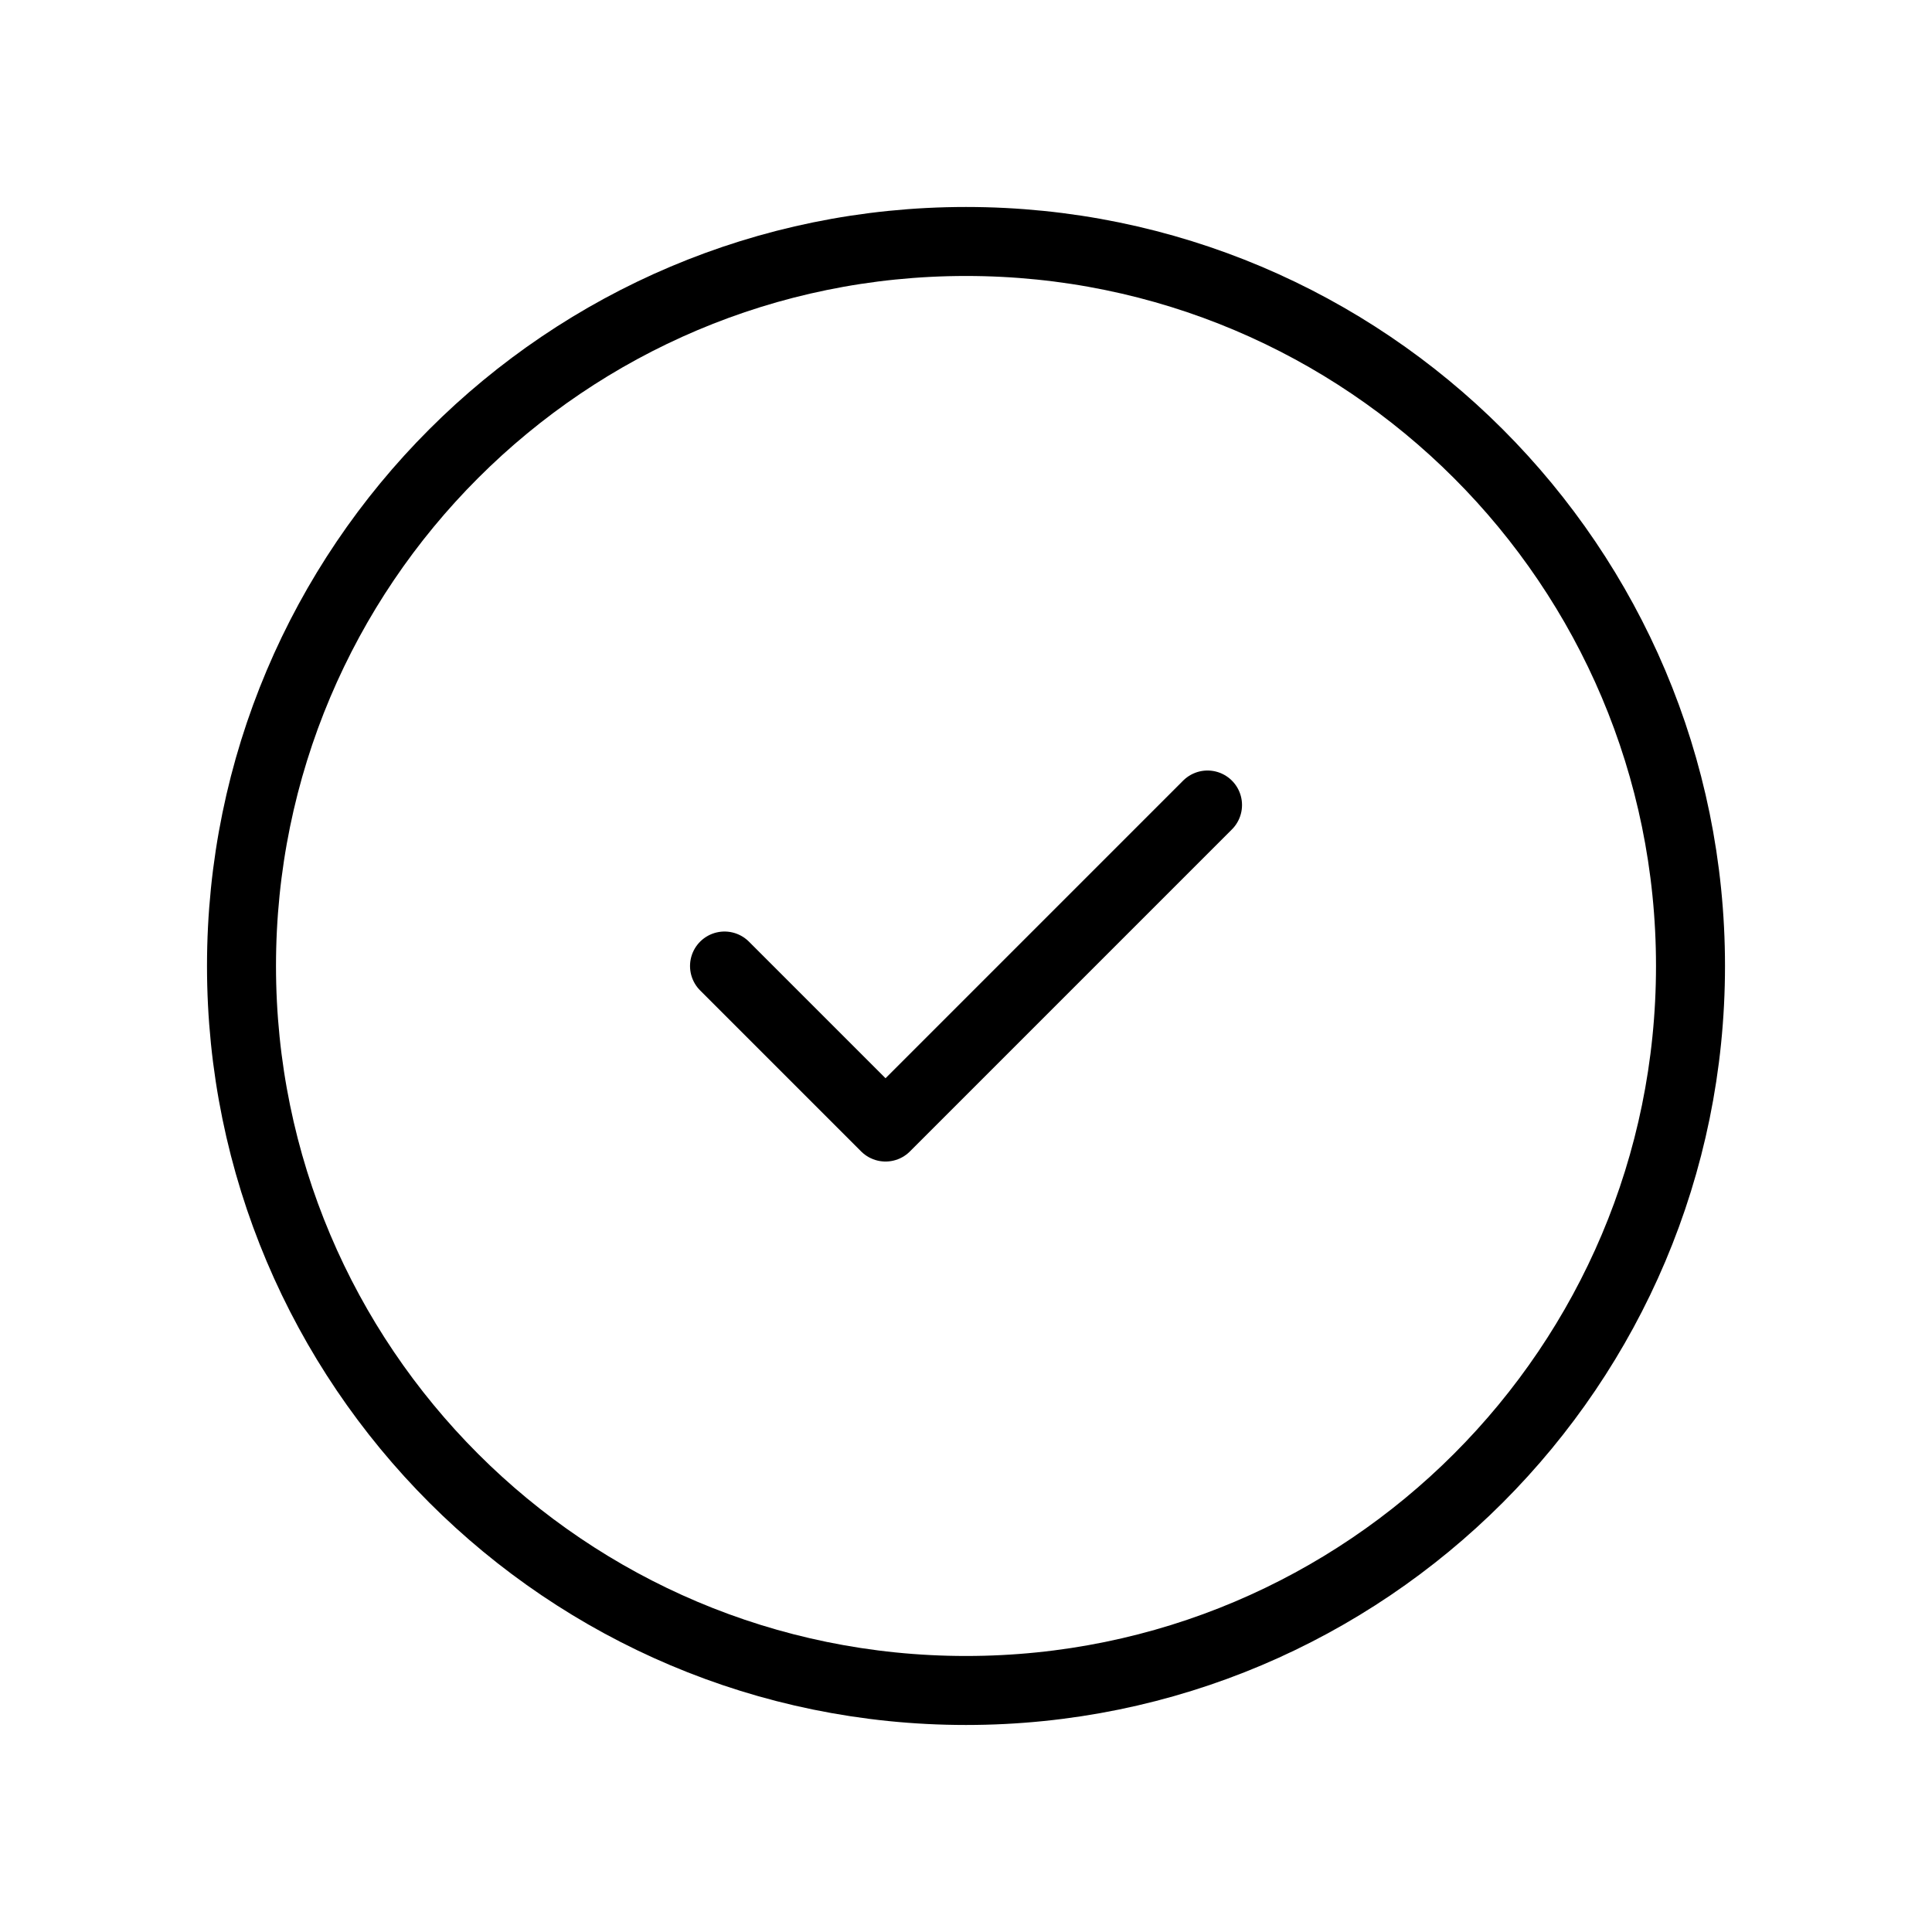
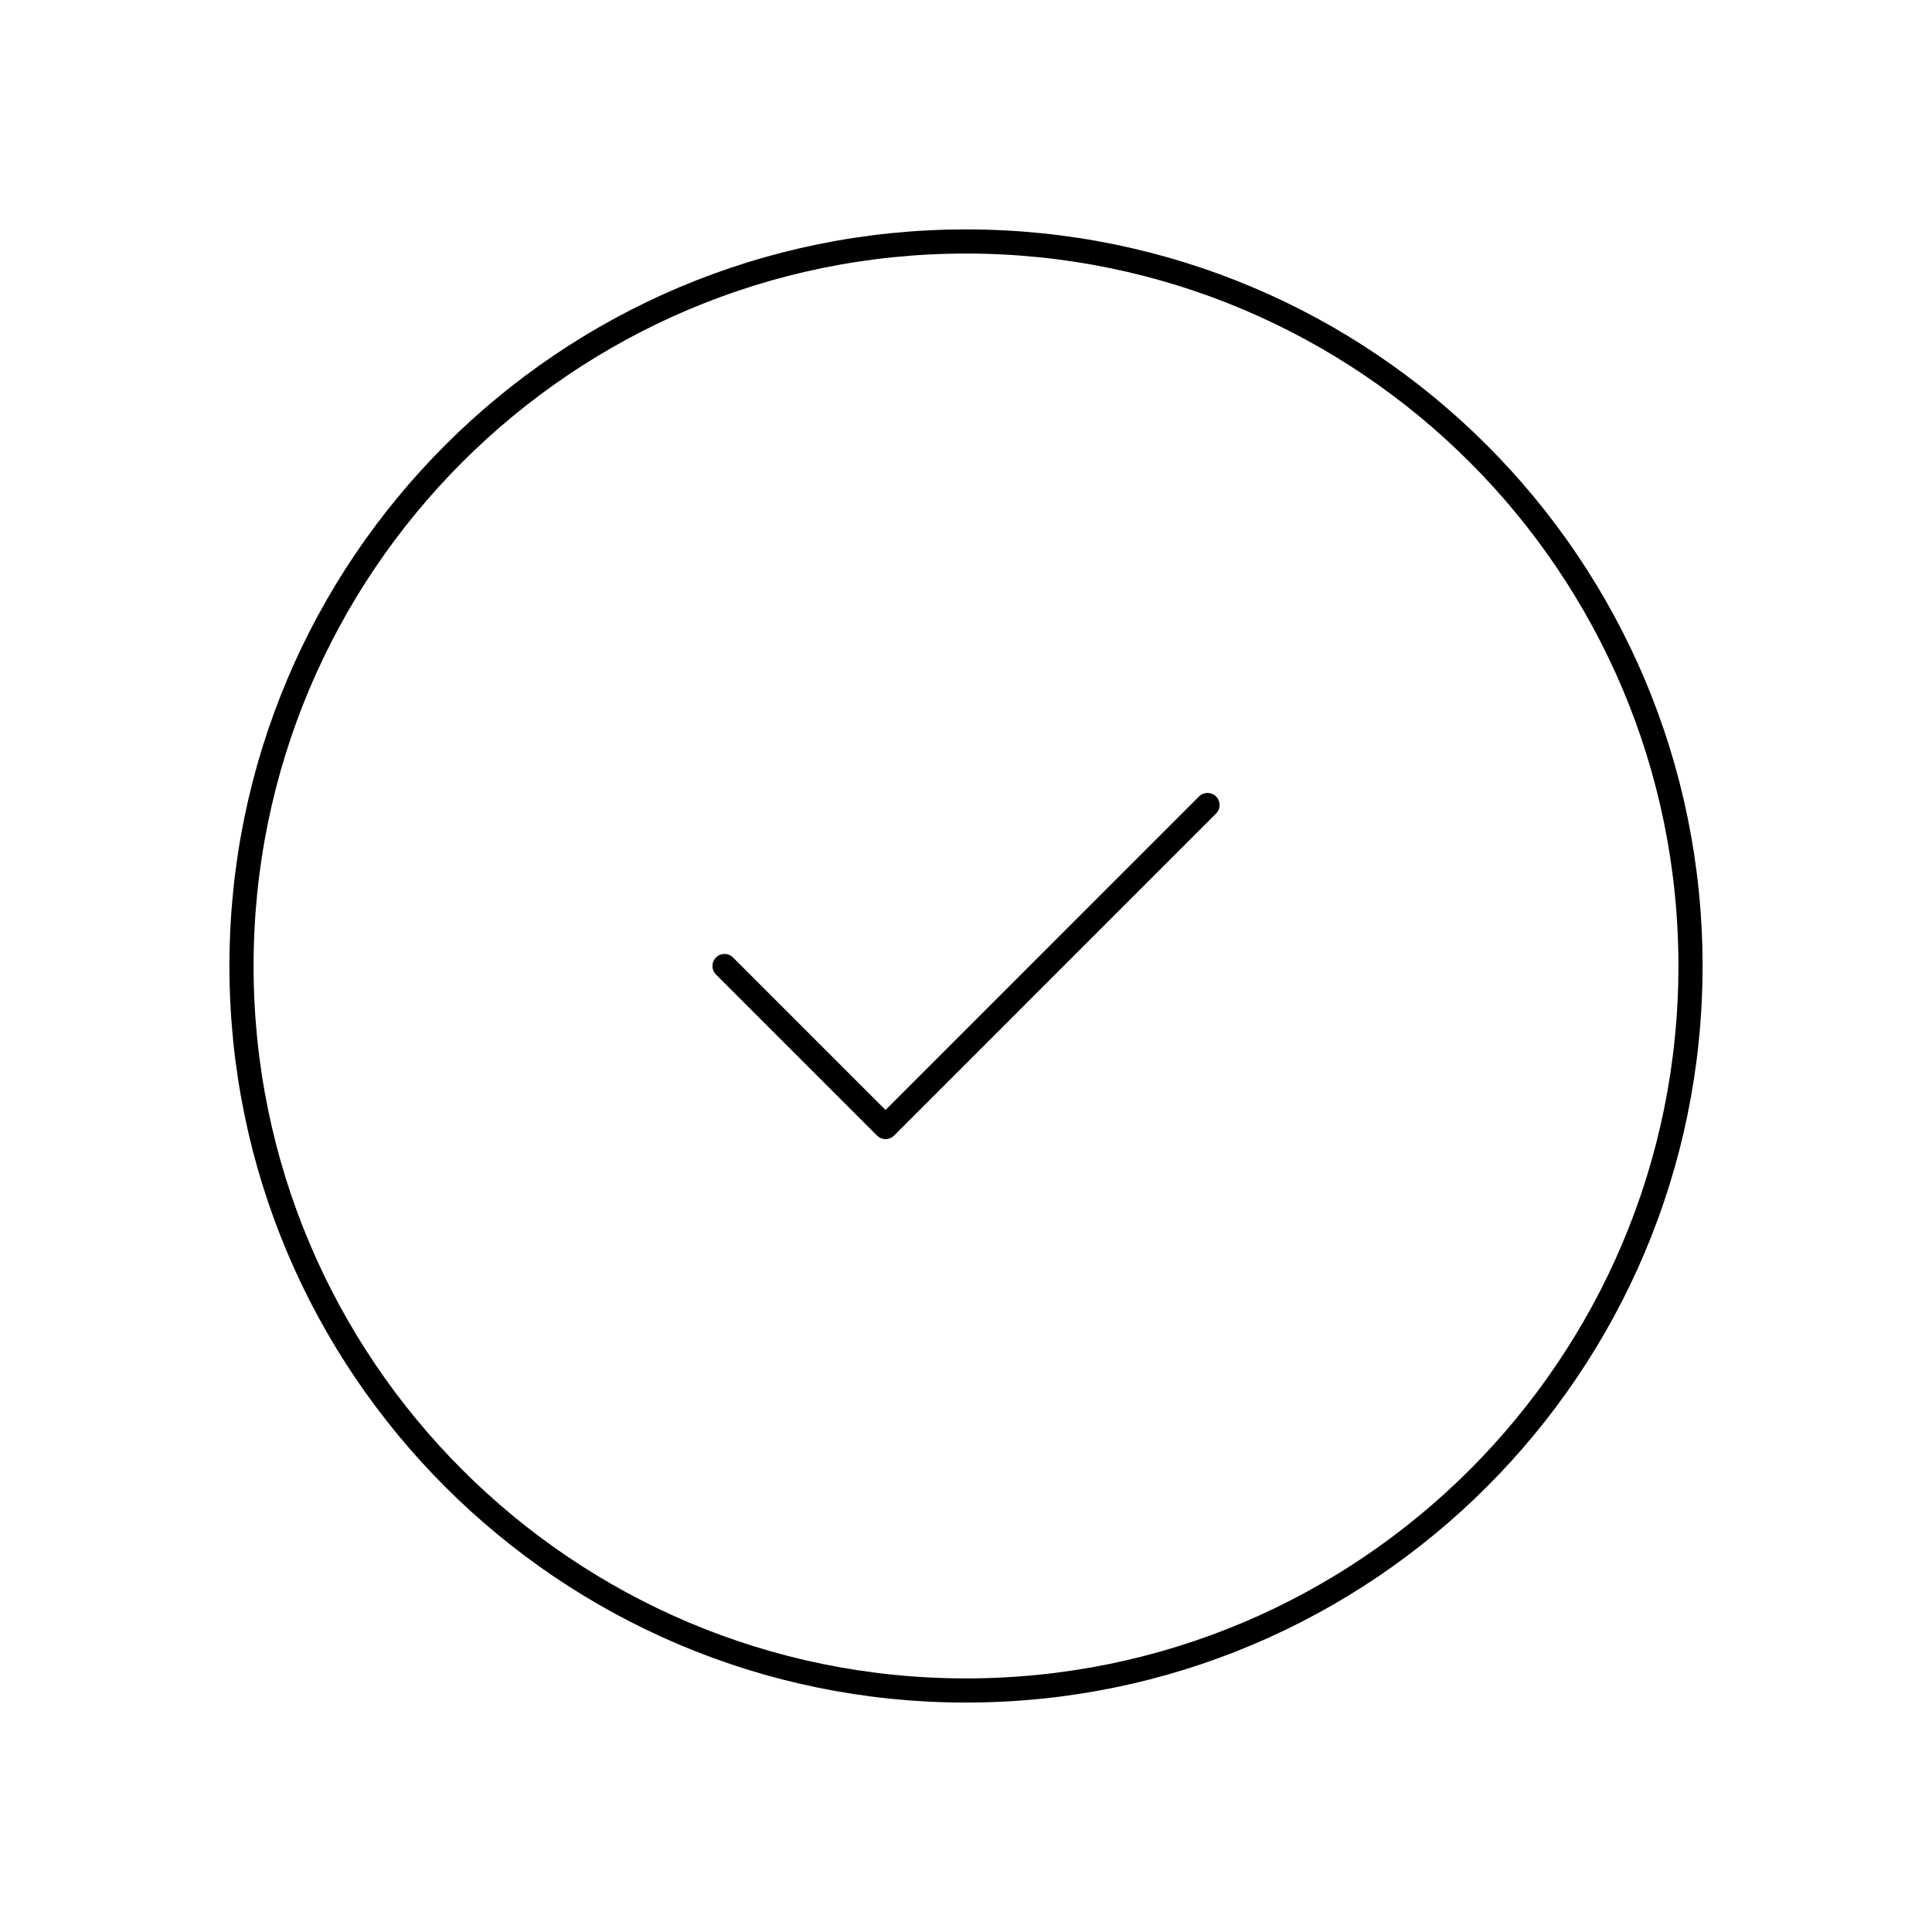
<svg xmlns="http://www.w3.org/2000/svg" width="80" height="80" viewBox="0 0 80 80" fill="none">
-   <path d="M40 69.999C56.569 69.999 70 56.567 70 39.998C70 23.43 56.569 9.999 40 9.999C23.431 9.999 10 23.43 10 39.998C10 56.567 23.431 69.999 40 69.999Z" stroke="black" stroke-width="2.857" stroke-linecap="round" stroke-linejoin="round" />
-   <path d="M30.001 40.001L36.668 46.668L50.001 33.334" stroke="black" stroke-width="2.857" stroke-linecap="round" stroke-linejoin="round" />
+   <path d="M40 69.999C56.569 69.999 70 56.567 70 39.998C70 23.43 56.569 9.999 40 9.999C23.431 9.999 10 23.43 10 39.998C10 56.567 23.431 69.999 40 69.999Z" stroke="black" strokeWidth="2.857" stroke-linecap="round" stroke-linejoin="round" />
+   <path d="M30.001 40.001L36.668 46.668L50.001 33.334" stroke="black" strokeWidth="2.857" stroke-linecap="round" stroke-linejoin="round" />
</svg>
